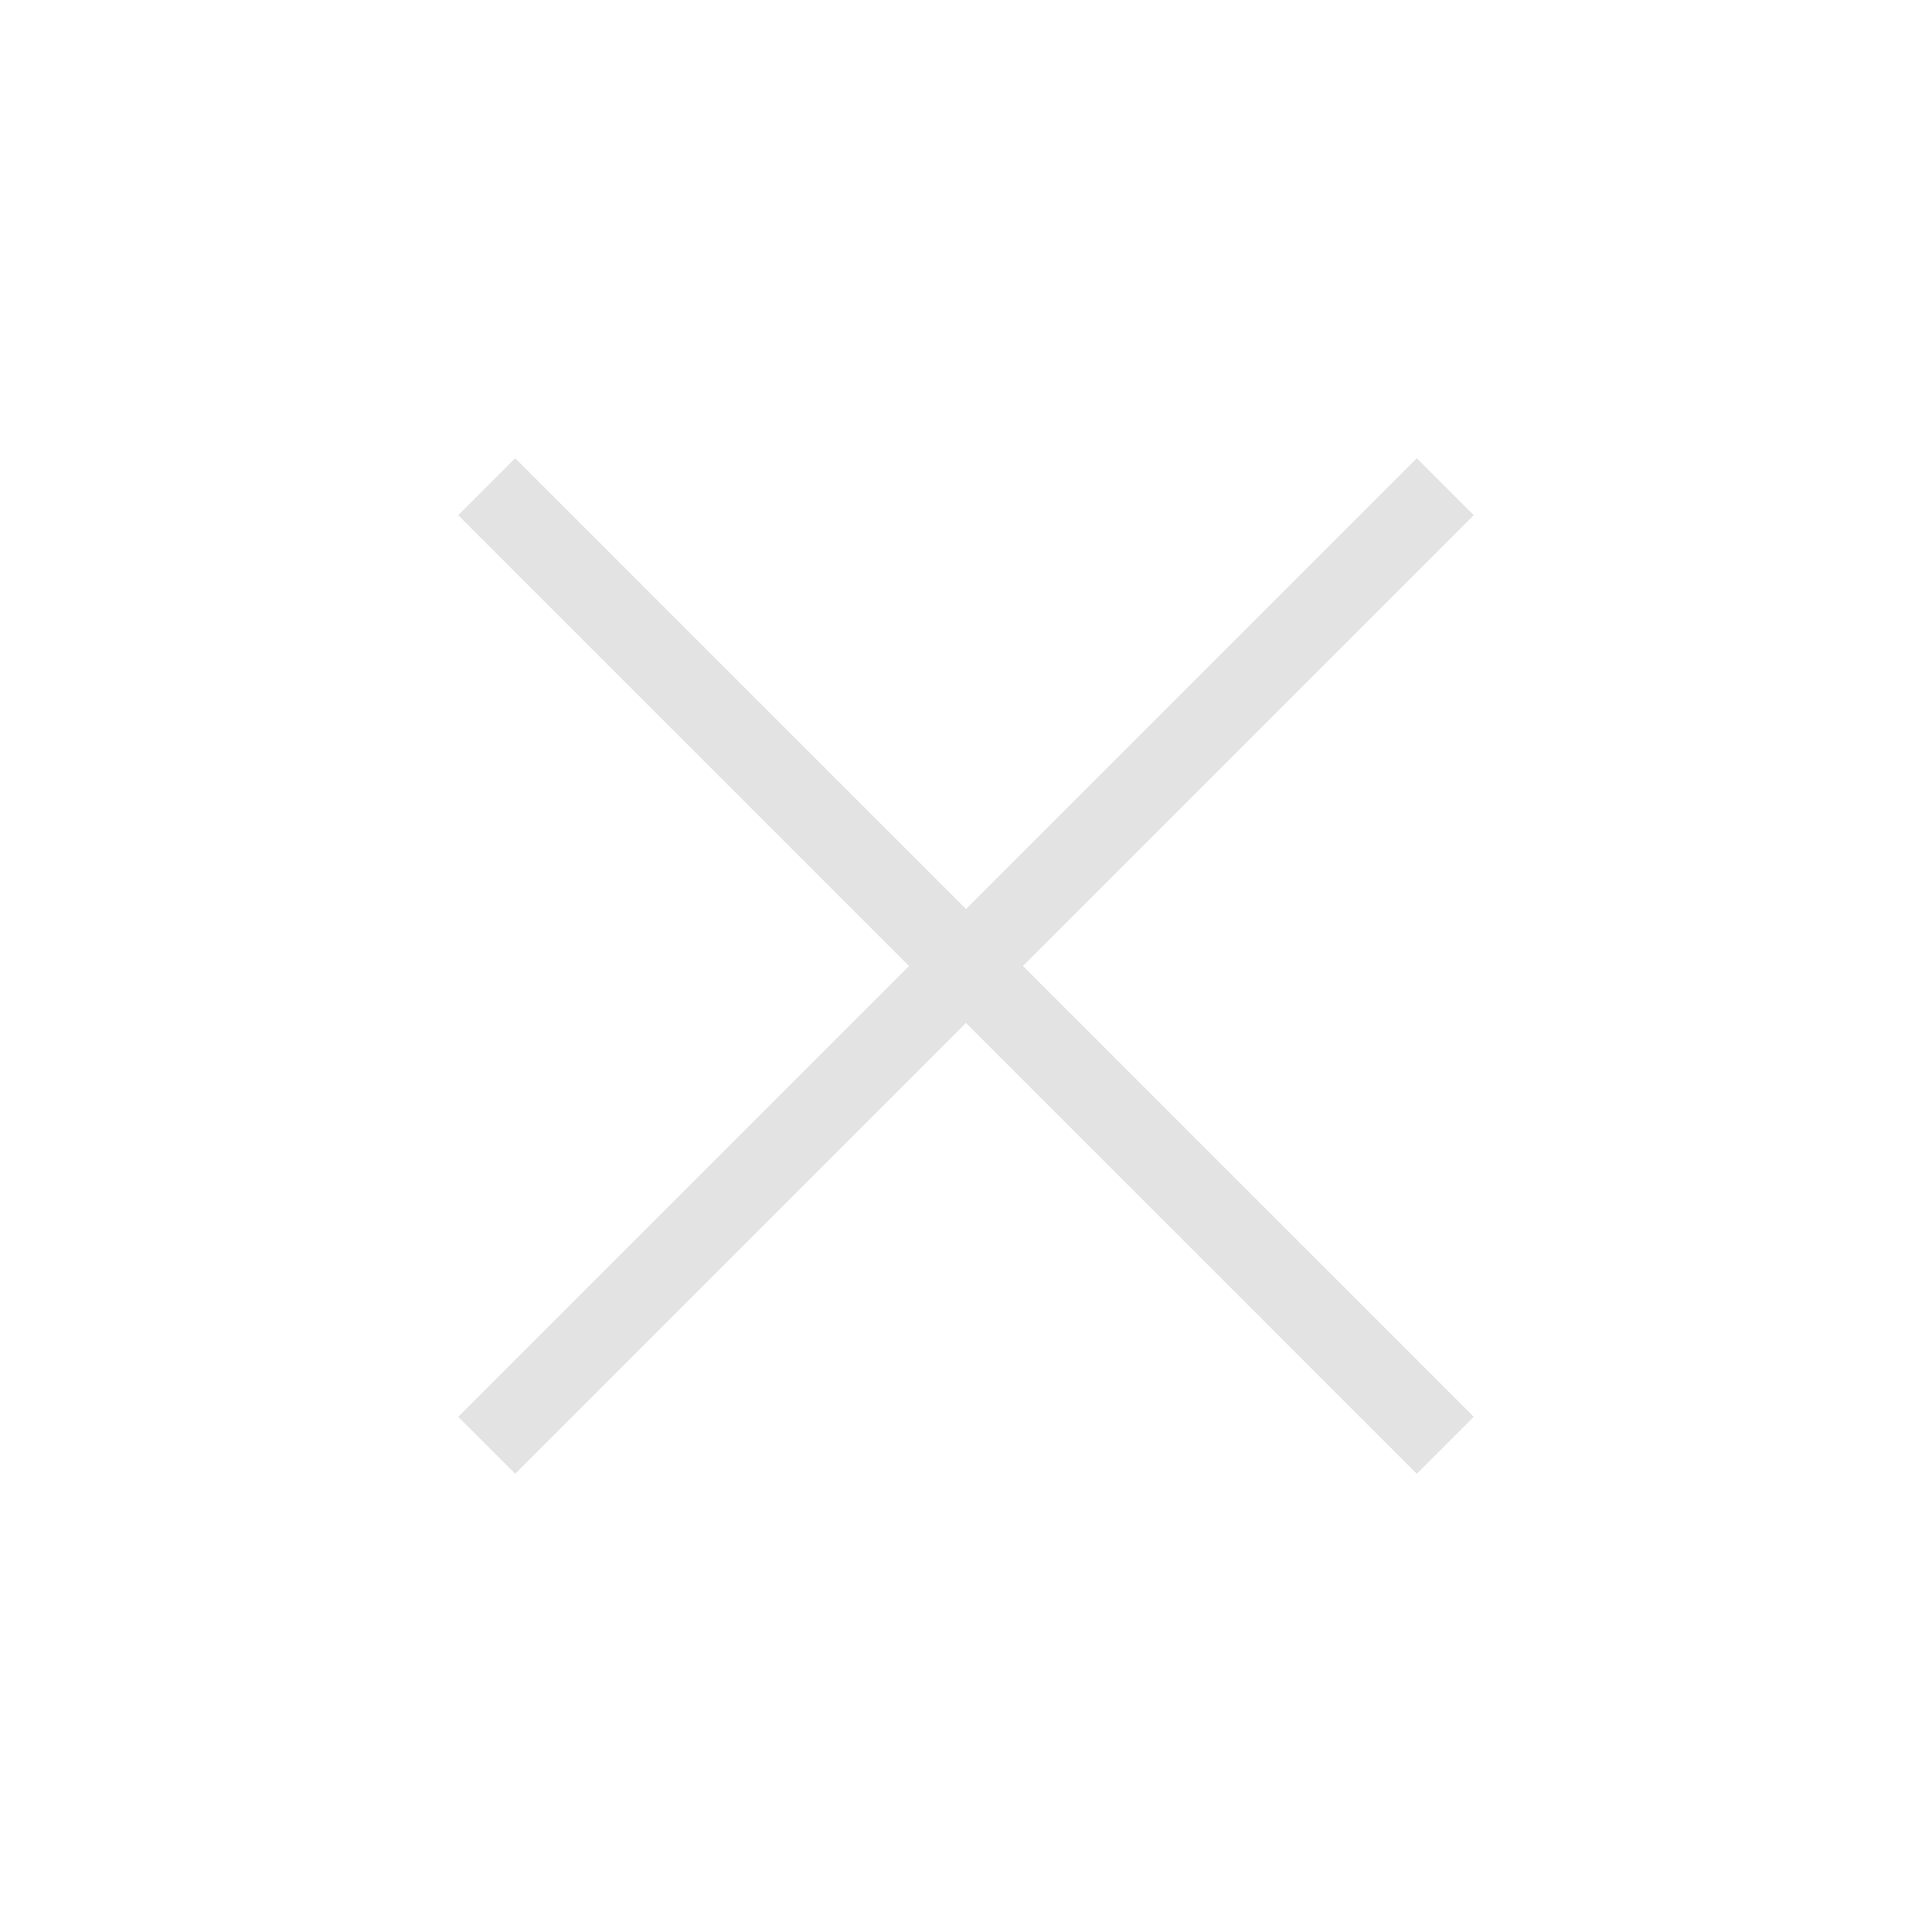
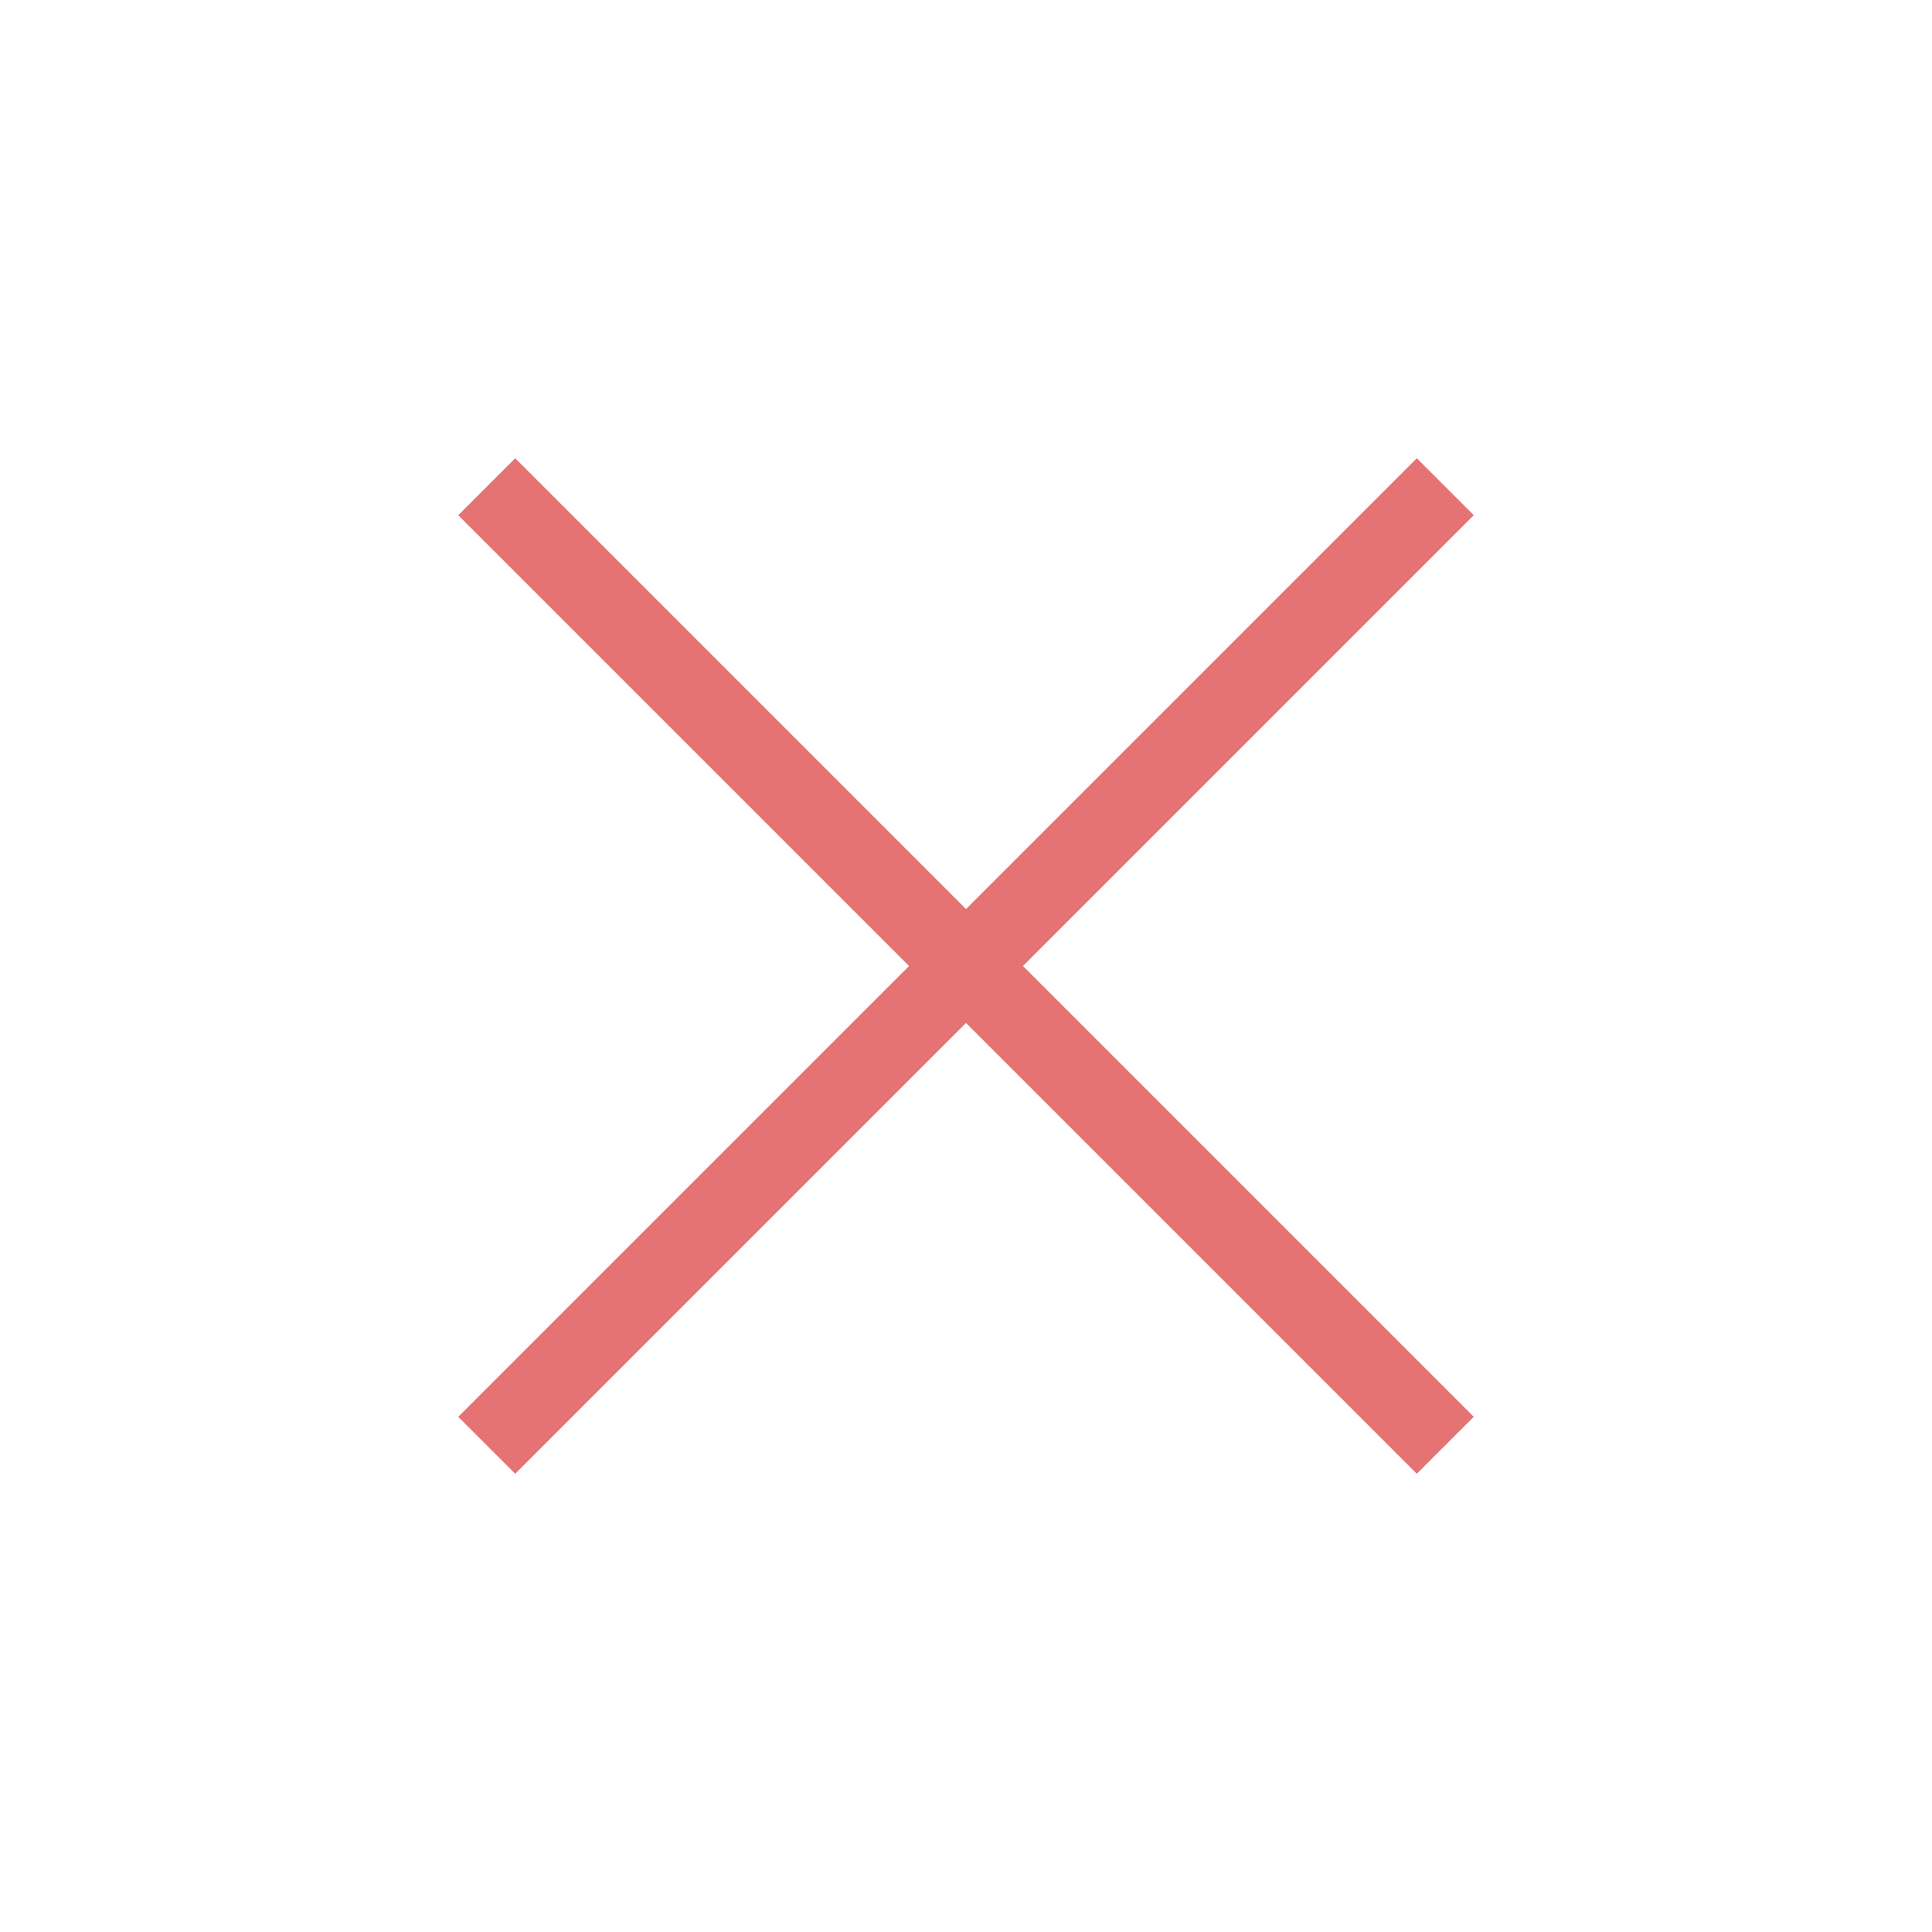
- <svg xmlns="http://www.w3.org/2000/svg" height="24px" viewBox="0 -960 960 960" width="24px" fill="#e3e3e3">
+ <svg xmlns="http://www.w3.org/2000/svg" height="24px" viewBox="0 -960 960 960" width="24px" fill="#E57373">
  <path d="M256-227.69 227.69-256l224-224-224-224L256-732.31l224 224 224-224L732.31-704l-224 224 224 224L704-227.69l-224-224-224 224Z" />
</svg>
